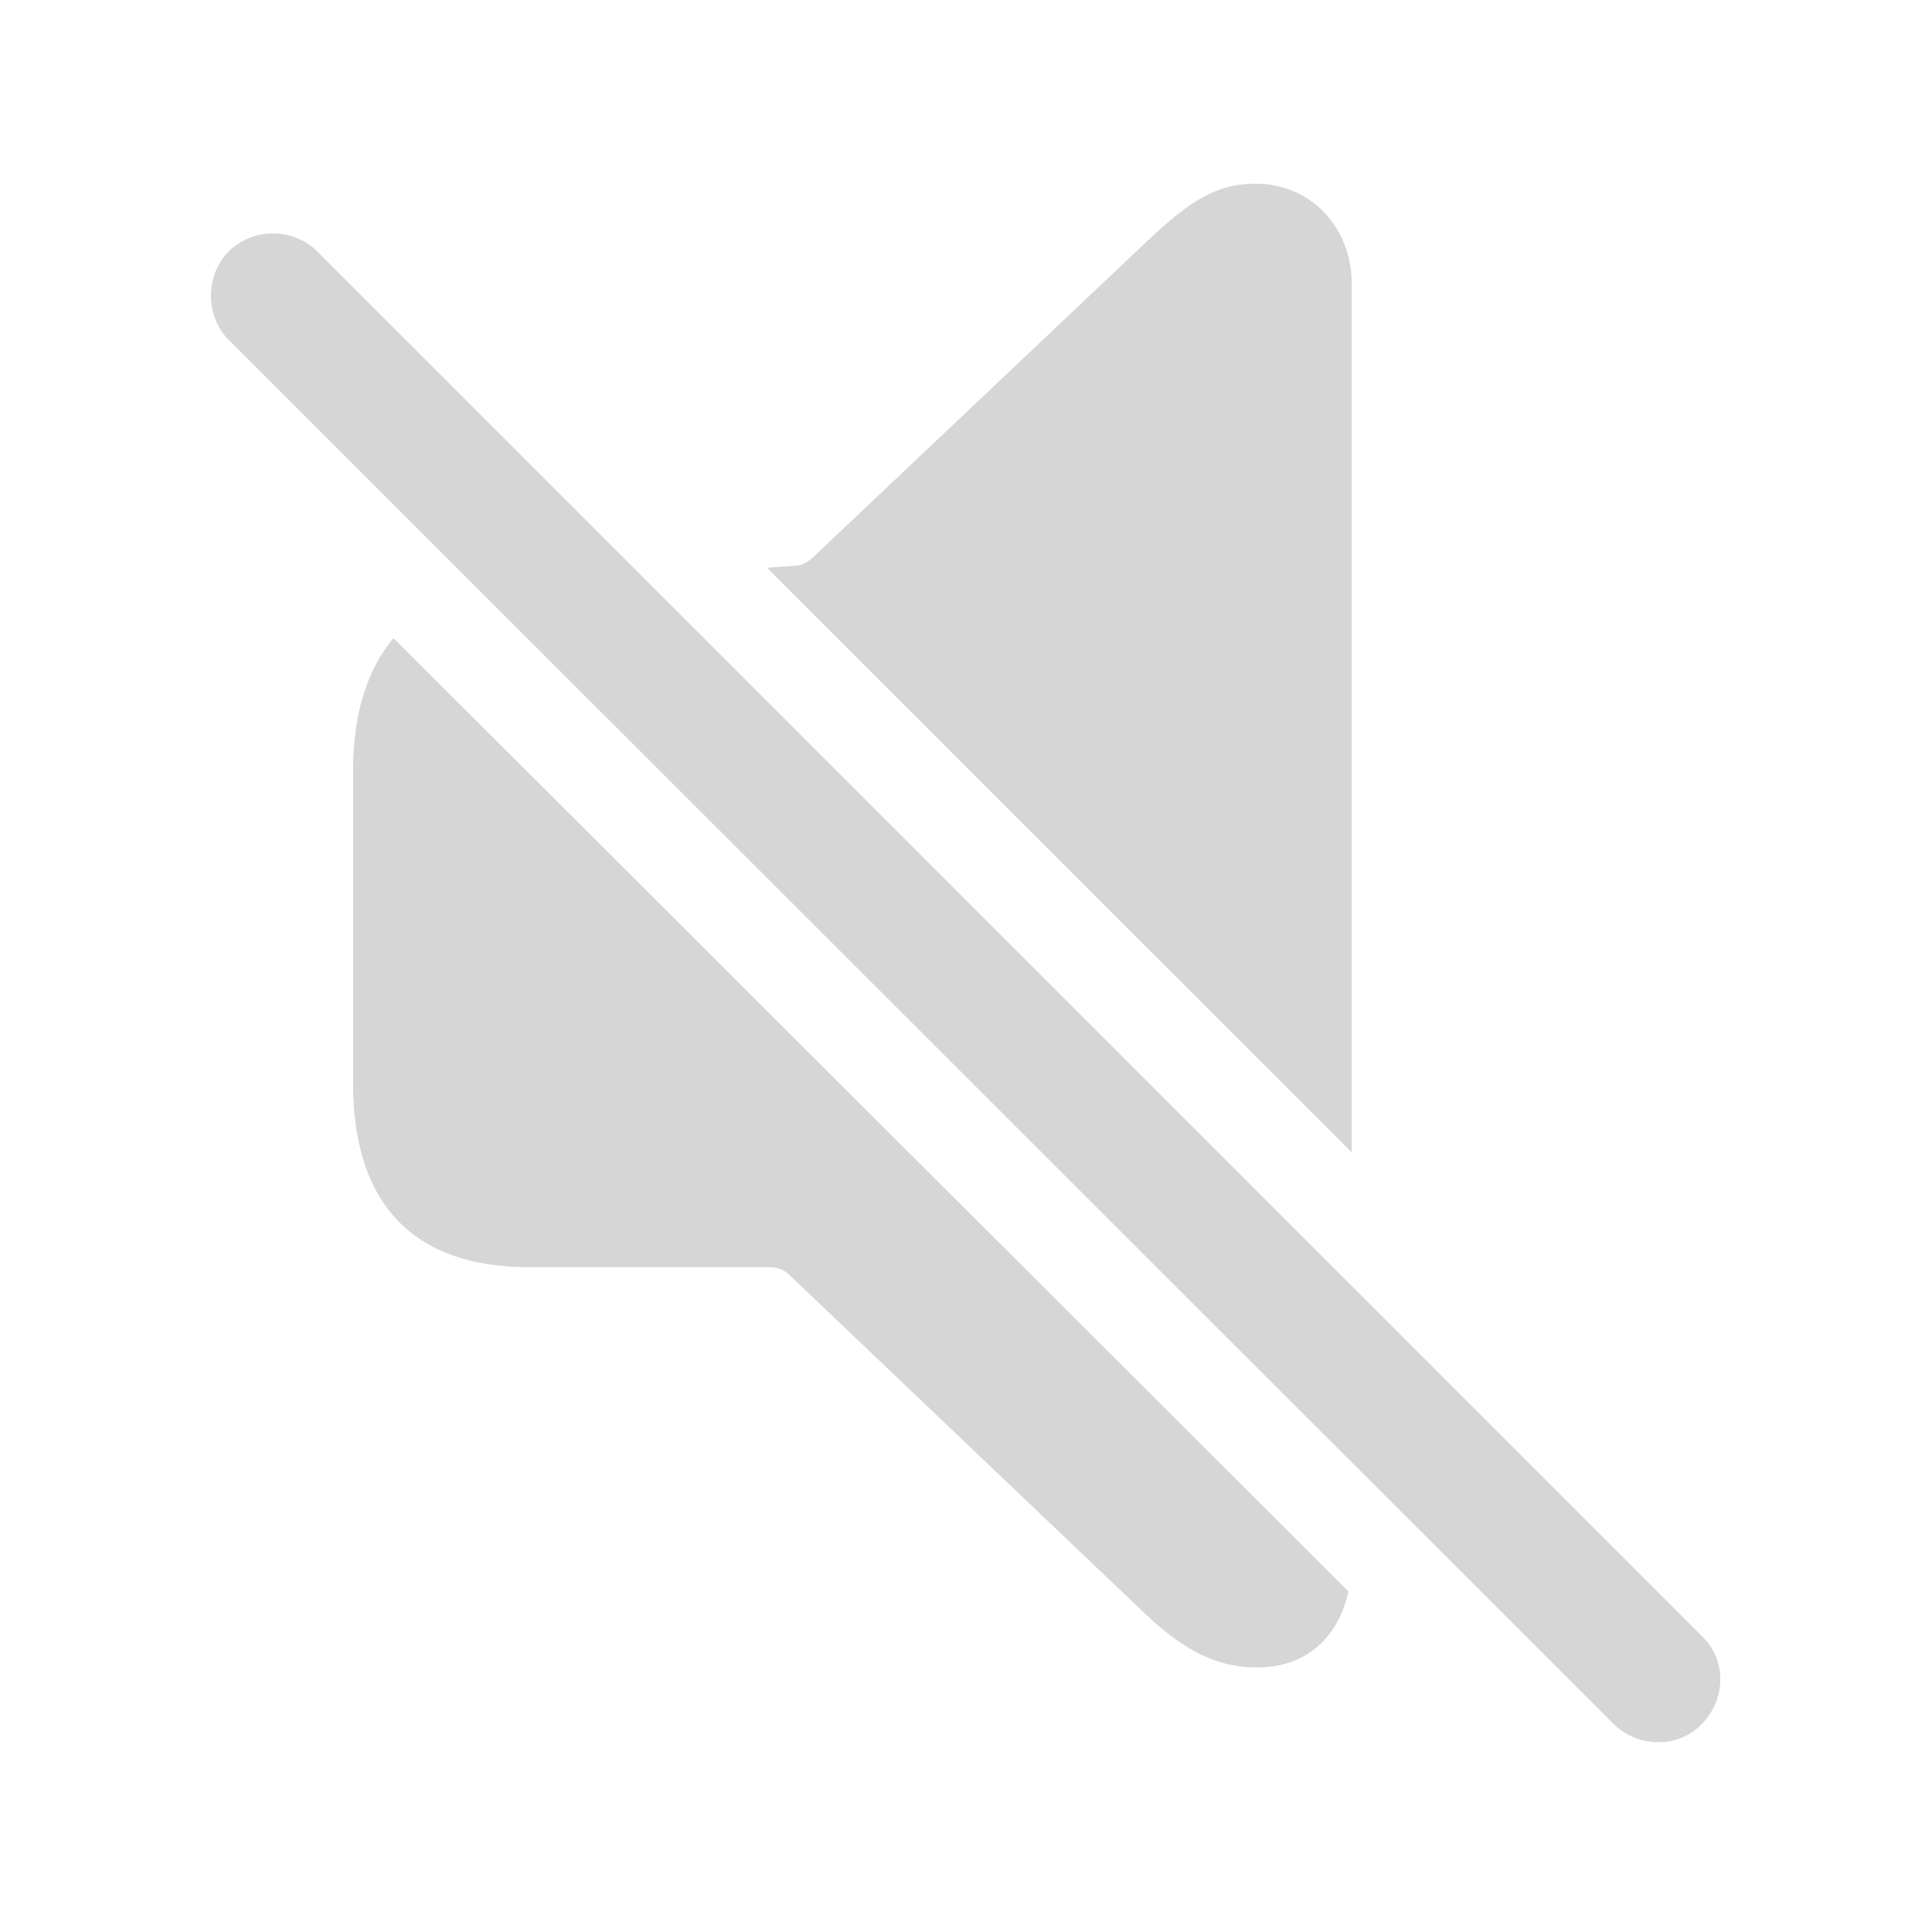
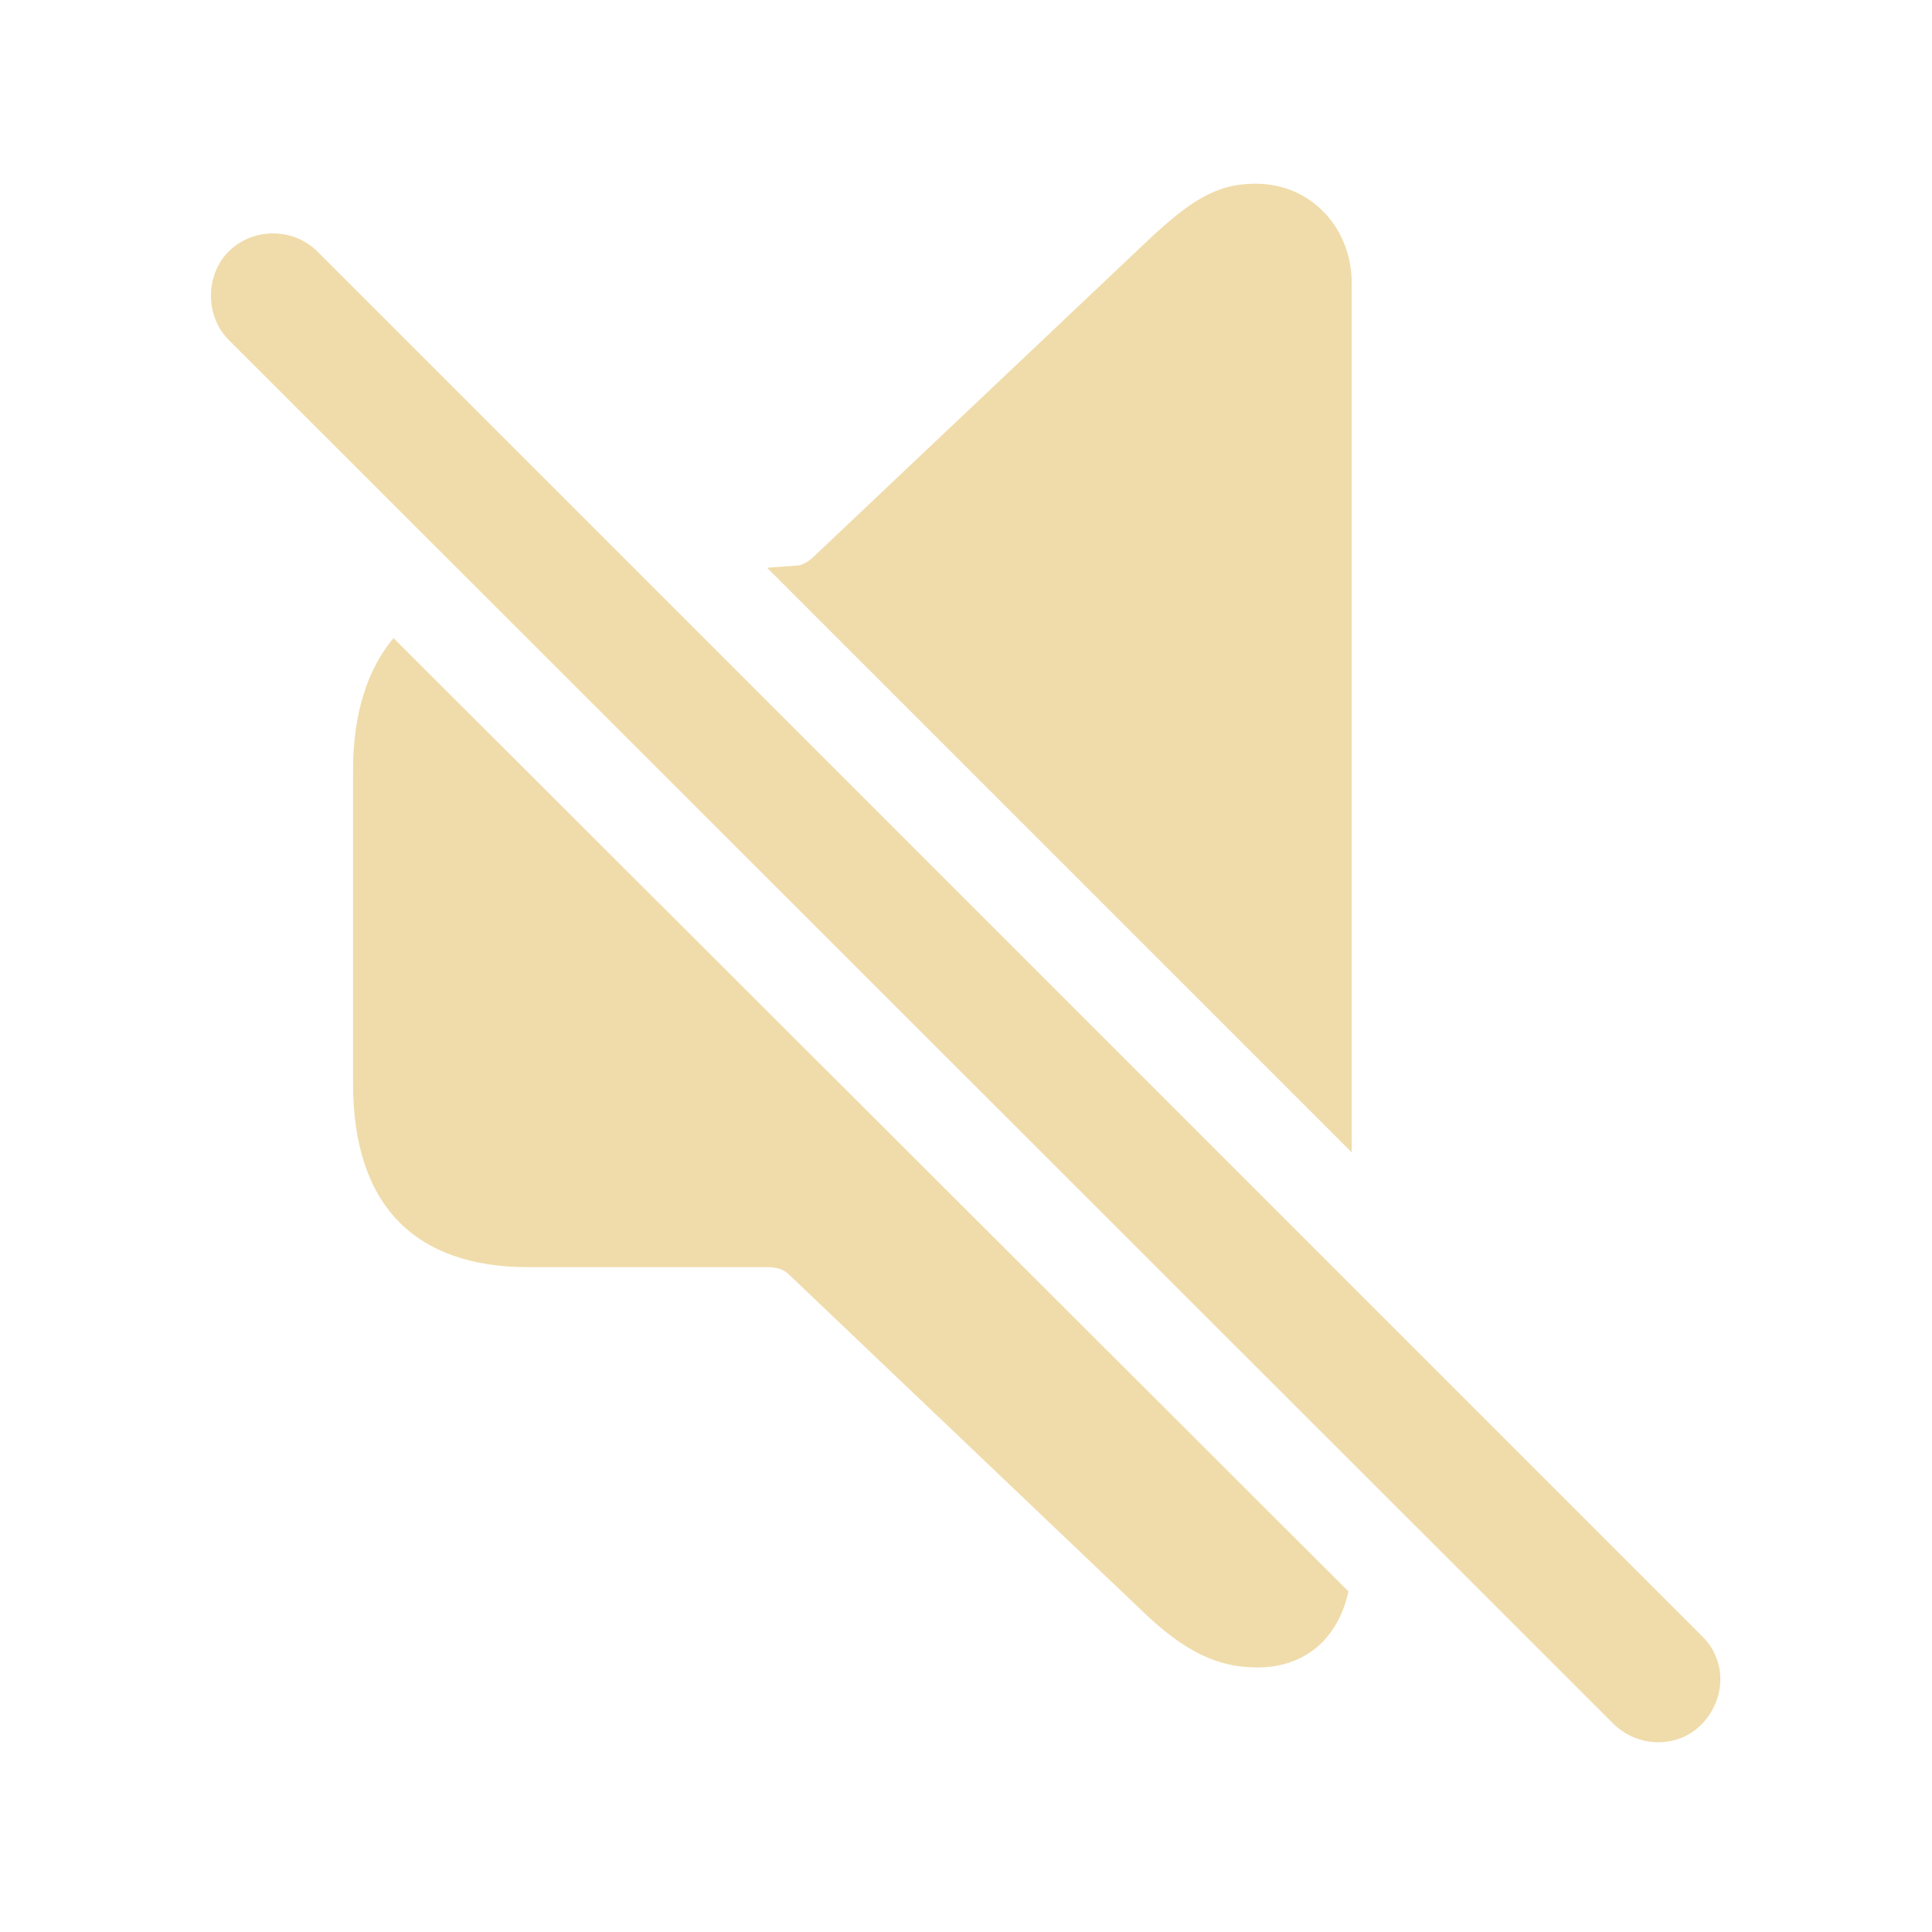
- <svg fill="#D6D6D6" width="120px" height="120px" viewBox="0 0 56 56">
+ <svg fill="#F0DCAA" width="120px" height="120px" viewBox="0 0 56 56">
  <path d="M 39.18 33.402 L 39.18 8.207 C 39.18 6.637 38.031 5.324 36.391 5.324 C 35.242 5.324 34.469 5.84 33.227 7.012 L 23.617 16.105 C 23.477 16.246 23.336 16.34 23.172 16.387 L 22.234 16.457 Z M 46.773 49.973 C 47.5 50.676 48.648 50.676 49.328 49.973 C 50.031 49.246 50.055 48.121 49.328 47.418 L 9.203 7.293 C 8.5 6.59 7.328 6.59 6.625 7.293 C 5.945 7.973 5.945 9.168 6.625 9.848 Z M 36.437 48.332 C 37.82 48.332 38.781 47.512 39.086 46.129 L 11.406 18.496 C 10.656 19.387 10.234 20.676 10.234 22.316 L 10.234 31.41 C 10.234 34.926 12.015 36.73 15.32 36.73 L 22.281 36.73 C 22.515 36.73 22.727 36.801 22.867 36.941 L 33.227 46.809 C 34.352 47.863 35.289 48.332 36.437 48.332 Z" />
</svg>
